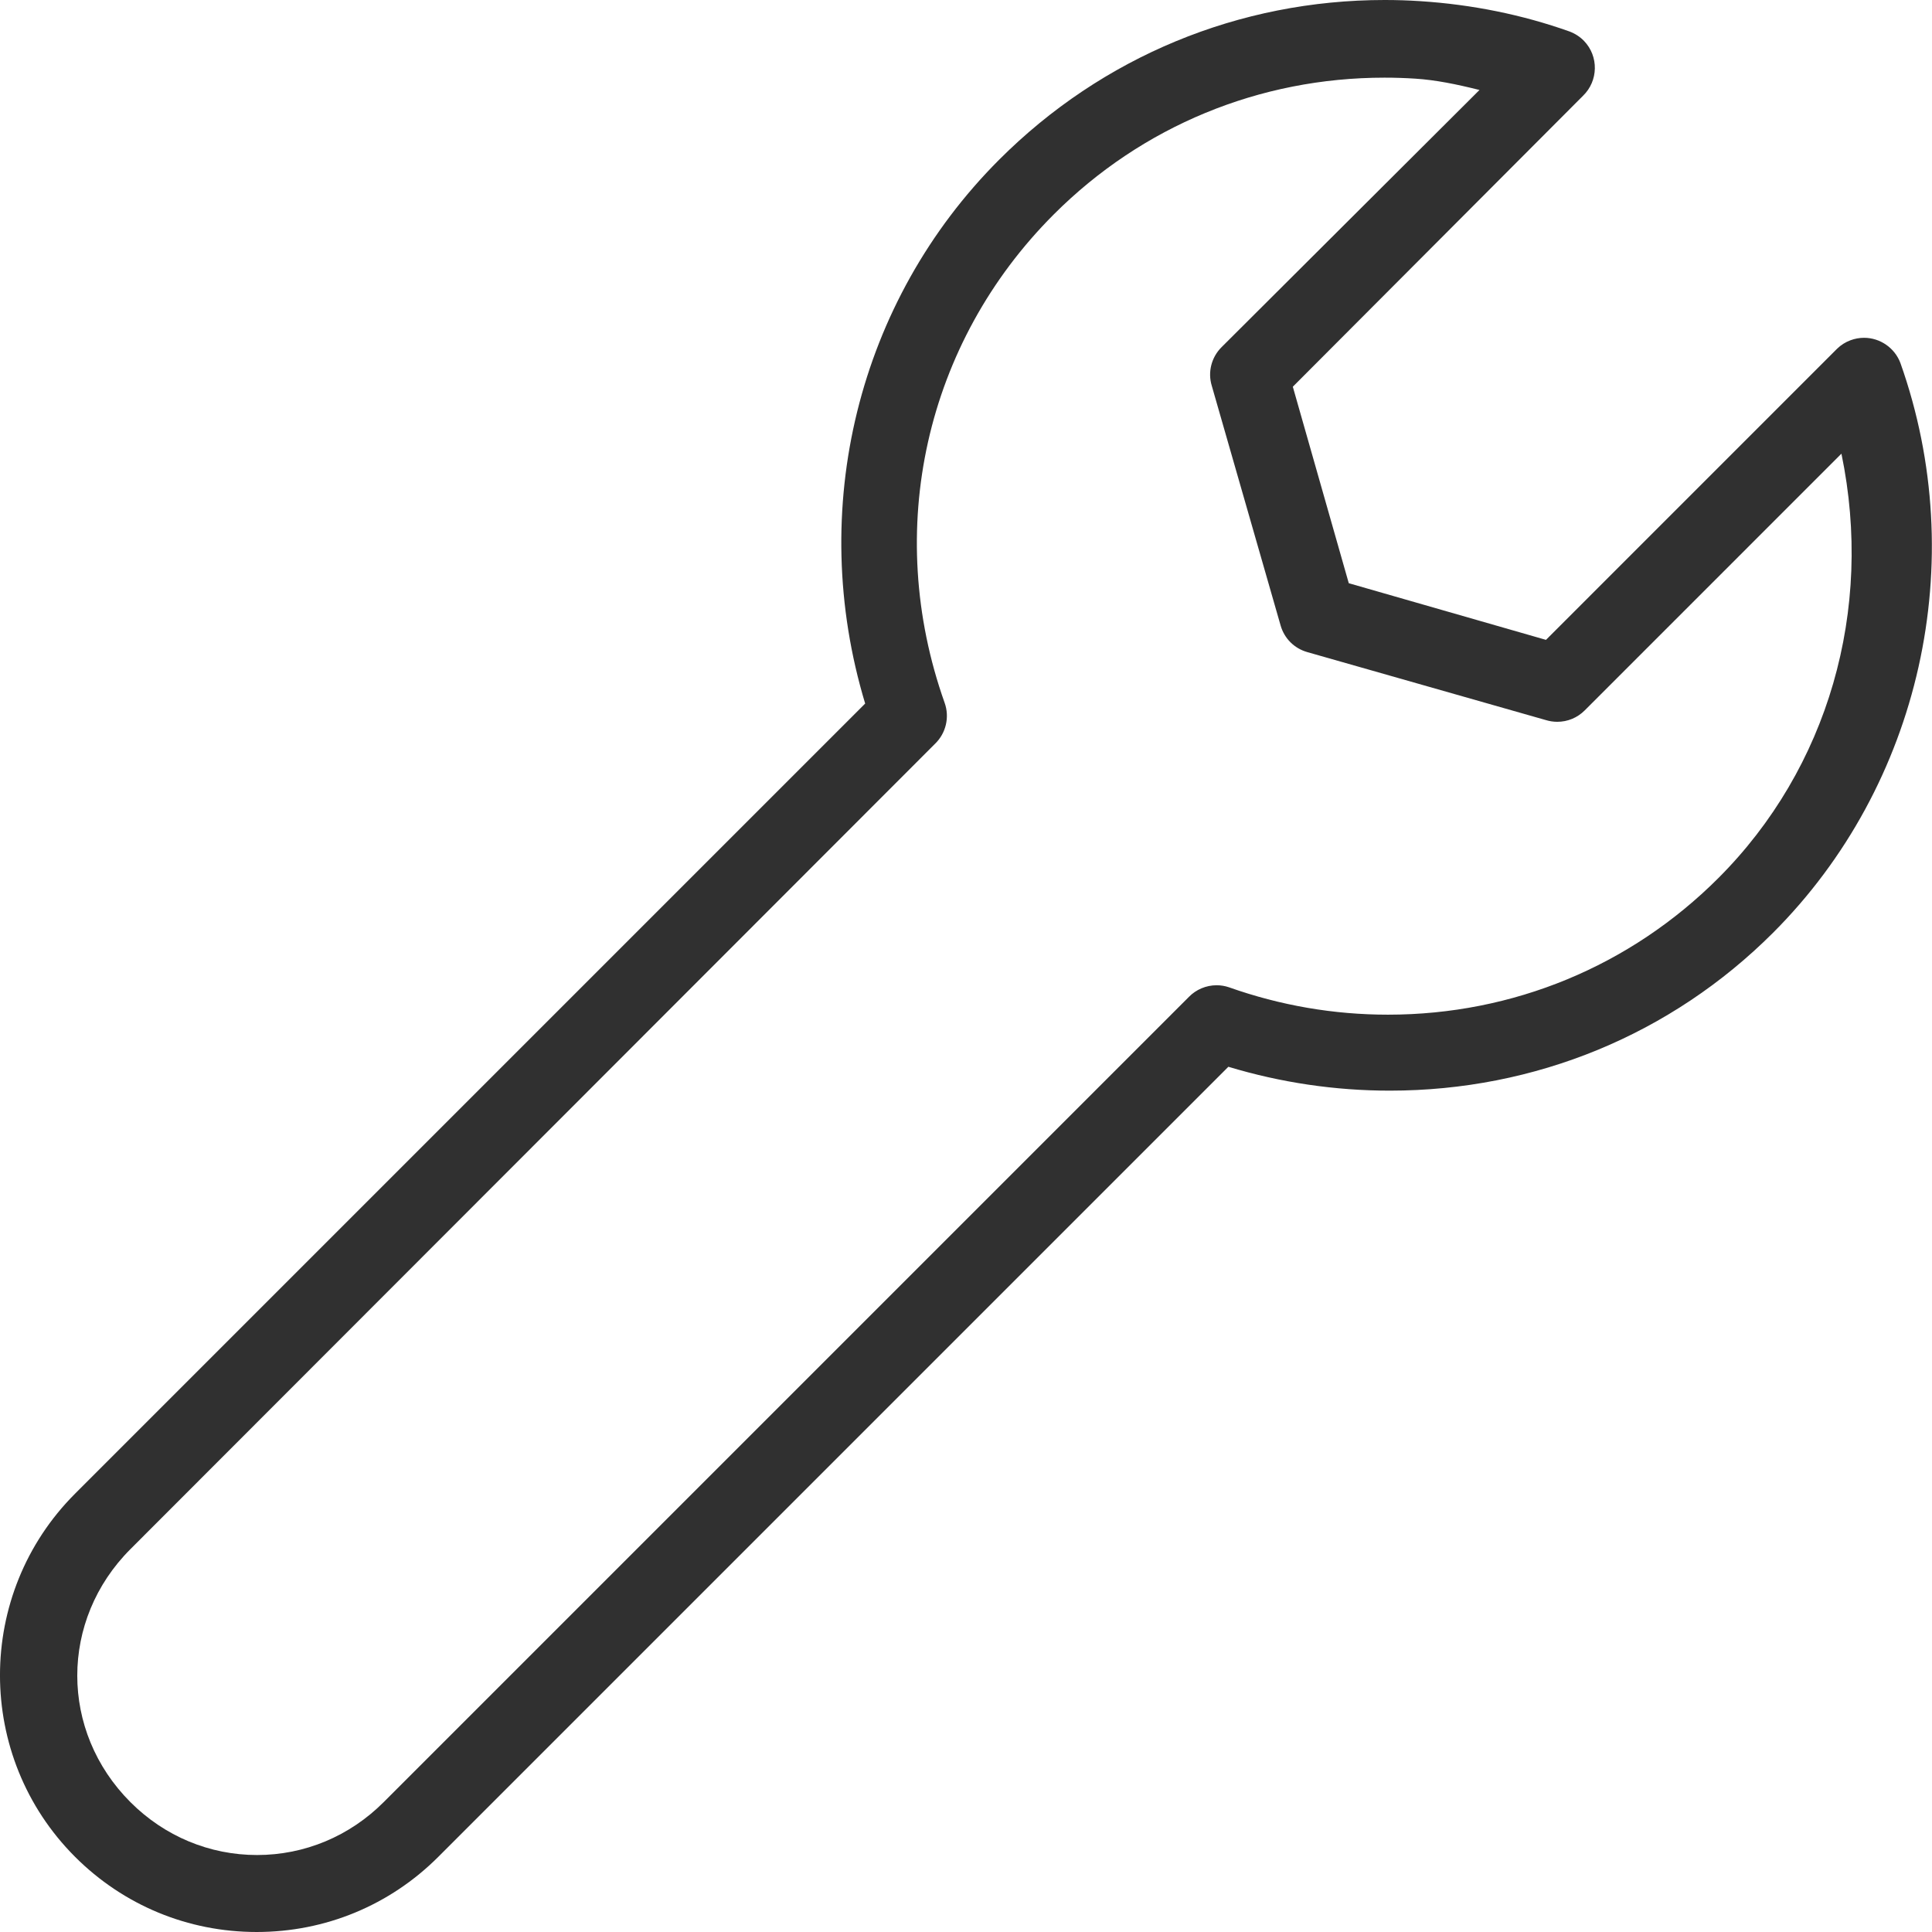
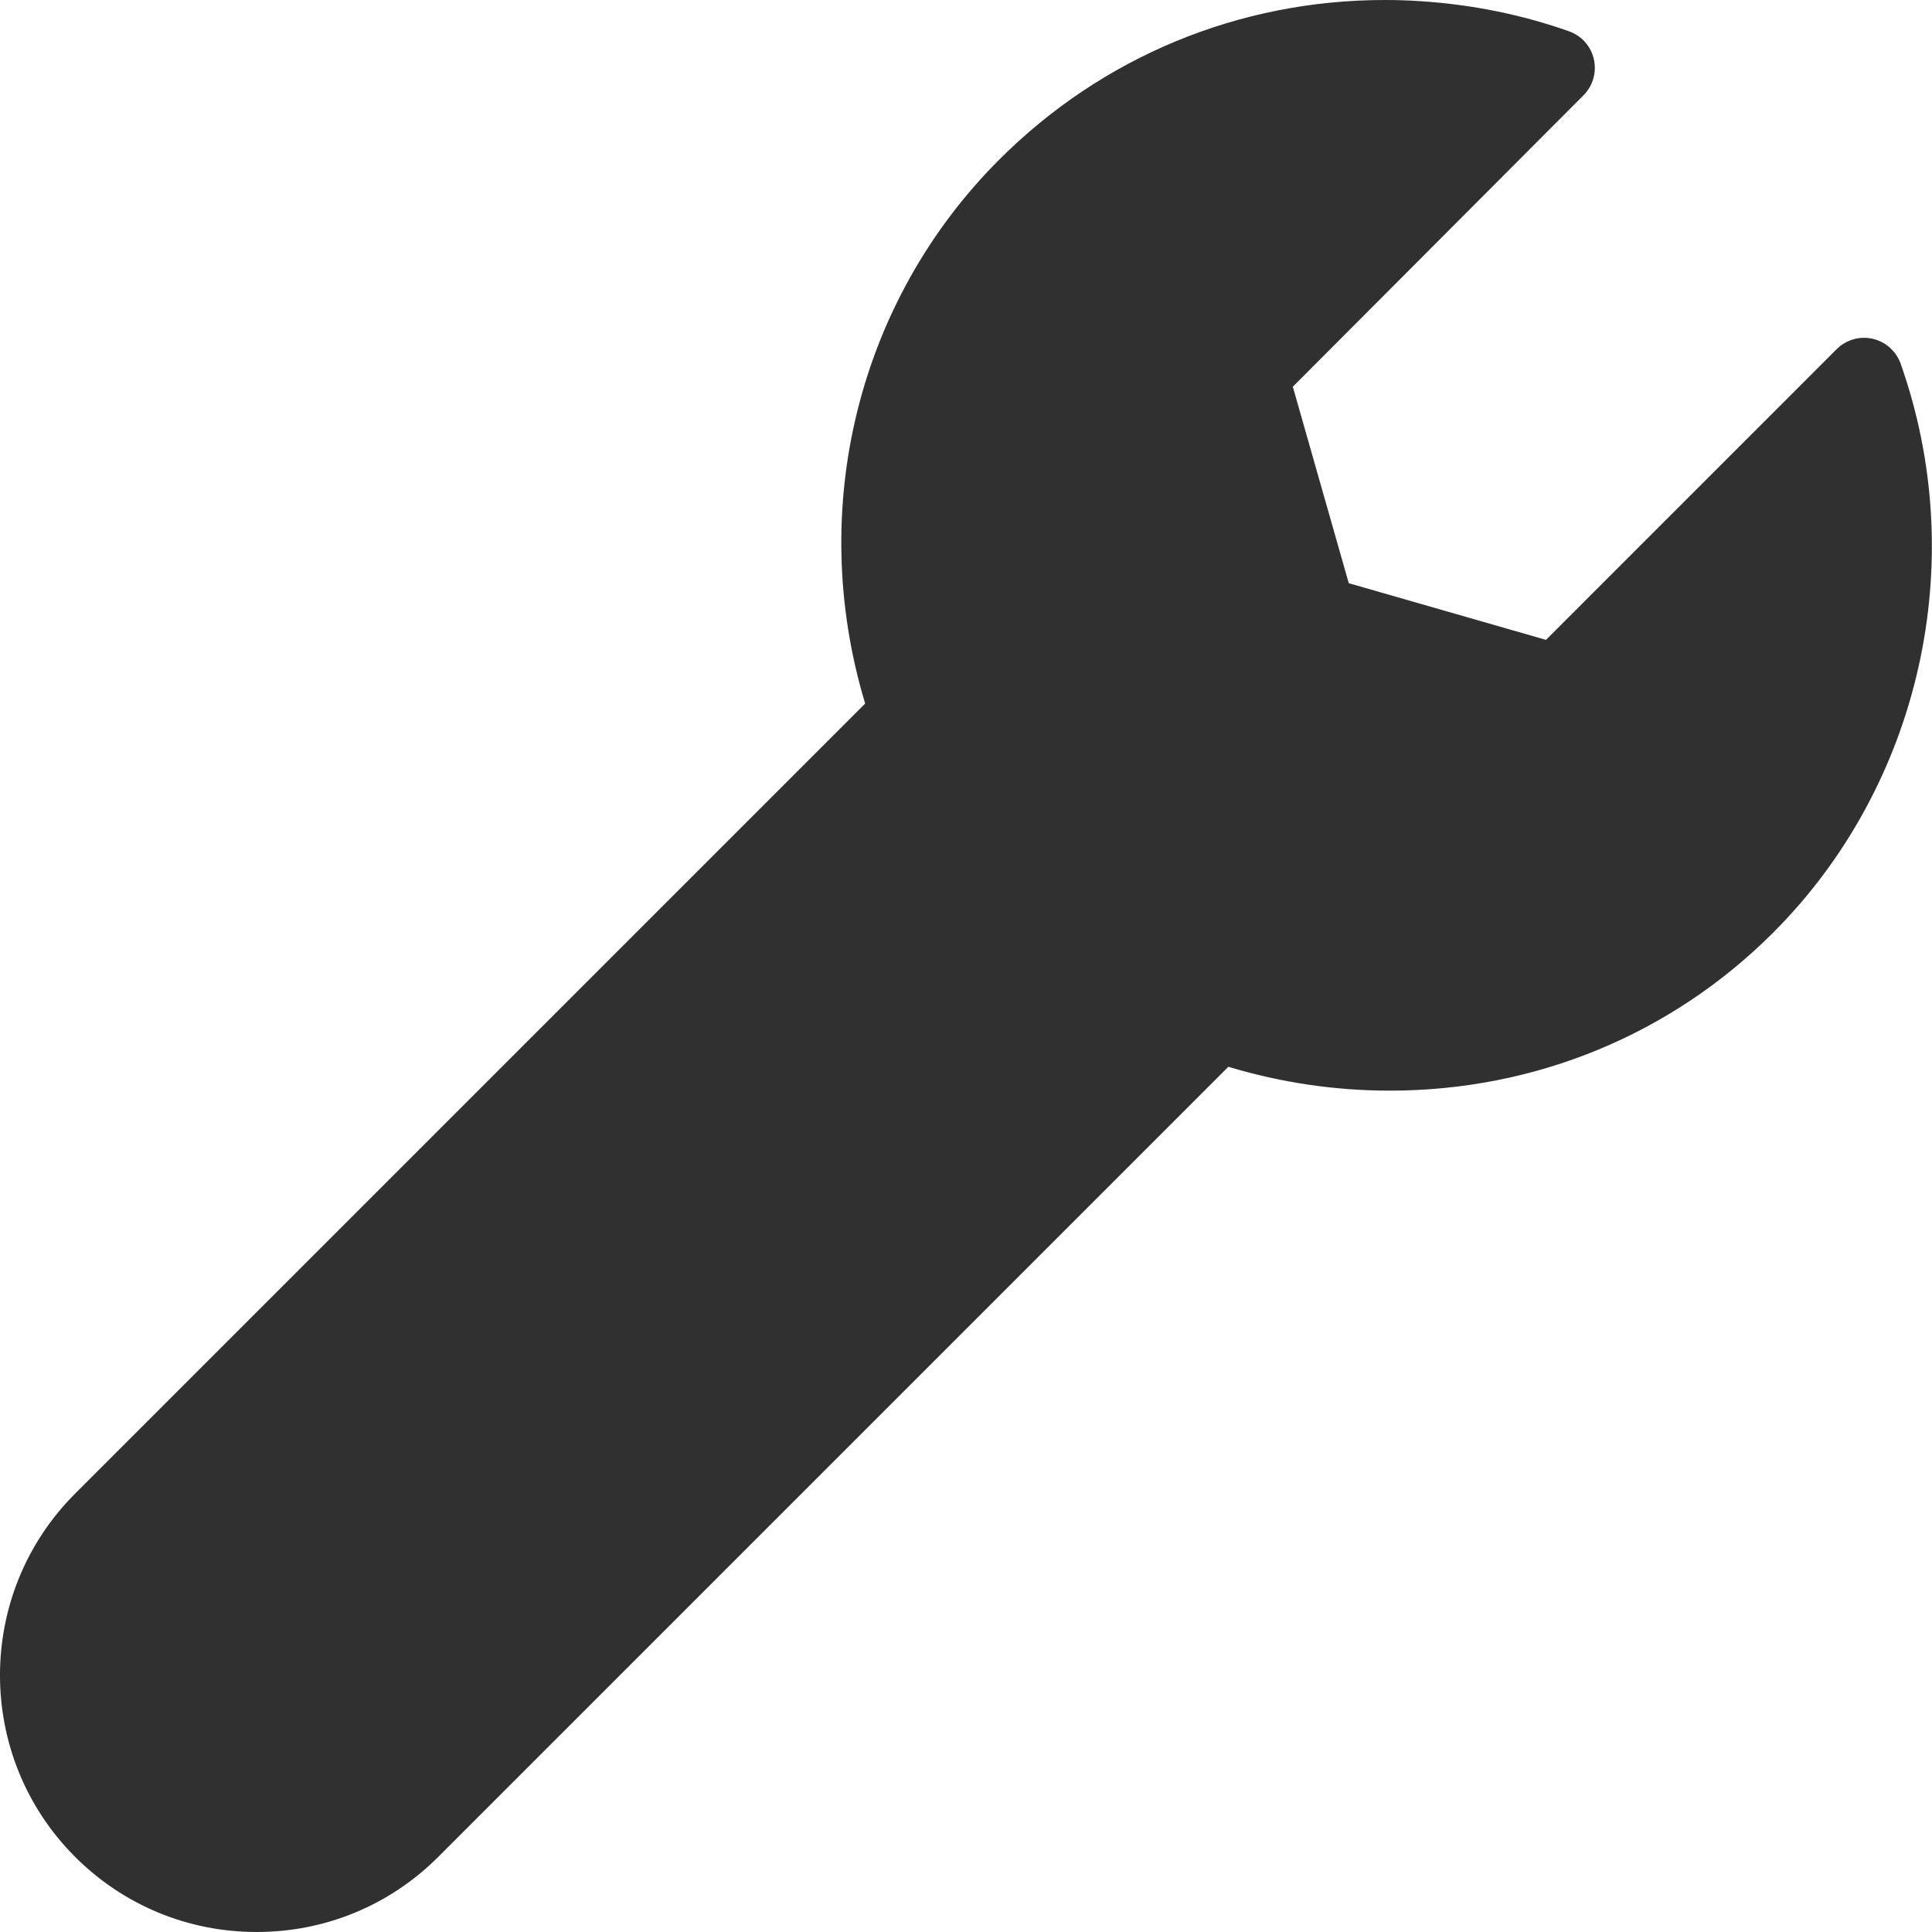
- <svg xmlns="http://www.w3.org/2000/svg" version="1.1" x="0px" y="0px" viewBox="0 0 92.71 92.716" width="92.71" height="92.716" style="enable-background:new 0 0 92.71 92.716;" xml:space="preserve">
+ <svg xmlns="http://www.w3.org/2000/svg" version="1.1" x="0px" y="0px" viewBox="0 0 92.71 92.716" style="enable-background:new 0 0 92.71 92.716;" xml:space="preserve">
  <g id="settings">
    <g transform="translate(0,-952.3622)">
-       <path style="fill:#303030;" d="M12.318,1045.078c-3.294,0-6.389-1.281-8.715-3.606c-4.805-4.806-4.805-12.624,0-17.43    l37.916-37.916c-2.814-9.324-0.355-19.314,6.432-26.102c4.94-4.94,11.512-7.662,18.505-7.662c0.568,0,1.138,0.019,1.705,0.056    c2.486,0.161,4.895,0.65,7.157,1.454c0.267,0.1,0.508,0.256,0.699,0.455c0.711,0.737,0.689,1.918-0.048,2.631l-13.927,13.963    l2.685,9.429l9.464,2.719l13.971-13.972c0.191-0.184,0.4-0.315,0.641-0.405c0.212-0.079,0.432-0.119,0.653-0.119    c0.771,0,1.473,0.486,1.744,1.21c3.379,9.519,0.979,20.25-6.112,27.342c-4.888,4.886-11.419,7.577-18.391,7.577    c-2.628,0-5.233-0.386-7.748-1.146l-37.916,37.916C18.707,1043.797,15.612,1045.078,12.318,1045.078z M66.44,956.089    c-6.002,0-11.637,2.329-15.866,6.559c-6.174,6.174-8.183,15.156-5.242,23.44c0.248,0.69,0.065,1.465-0.466,1.974l-38.604,38.64    c-3.405,3.405-3.405,8.742,0,12.147c1.635,1.635,3.792,2.535,6.074,2.535c2.281,0,4.438-0.9,6.073-2.535l38.65-38.65    c0.343-0.352,0.827-0.555,1.325-0.555c0.201,0,0.399,0.032,0.589,0.096c2.463,0.874,5.03,1.316,7.636,1.316    c5.996,0,11.627-2.328,15.854-6.555c5.268-5.268,7.462-12.857,5.907-20.367l-12.32,12.32c-0.352,0.353-0.819,0.547-1.317,0.547    c-0.184,0-0.366-0.027-0.543-0.081l-11.455-3.264c-0.624-0.178-1.103-0.656-1.28-1.28l-3.303-11.502    c-0.198-0.653-0.019-1.363,0.47-1.851L71,956.68c-1.126-0.281-2.098-0.479-3.074-0.543    C67.431,956.105,66.937,956.089,66.44,956.089z" />
+       <path style="fill:#303030;" d="M12.318,1045.078c-3.294,0-6.389-1.281-8.715-3.606c-4.805-4.806-4.805-12.624,0-17.43    l37.916-37.916c-2.814-9.324-0.355-19.314,6.432-26.102c4.94-4.94,11.512-7.662,18.505-7.662c0.568,0,1.138,0.019,1.705,0.056    c2.486,0.161,4.895,0.65,7.157,1.454c0.267,0.1,0.508,0.256,0.699,0.455c0.711,0.737,0.689,1.918-0.048,2.631l-13.927,13.963    l2.685,9.429l9.464,2.719l13.971-13.972c0.191-0.184,0.4-0.315,0.641-0.405c0.212-0.079,0.432-0.119,0.653-0.119    c0.771,0,1.473,0.486,1.744,1.21c3.379,9.519,0.979,20.25-6.112,27.342c-4.888,4.886-11.419,7.577-18.391,7.577    c-2.628,0-5.233-0.386-7.748-1.146l-37.916,37.916C18.707,1043.797,15.612,1045.078,12.318,1045.078z" />
    </g>
  </g>
  <g id="Layer_1">
</g>
</svg>
